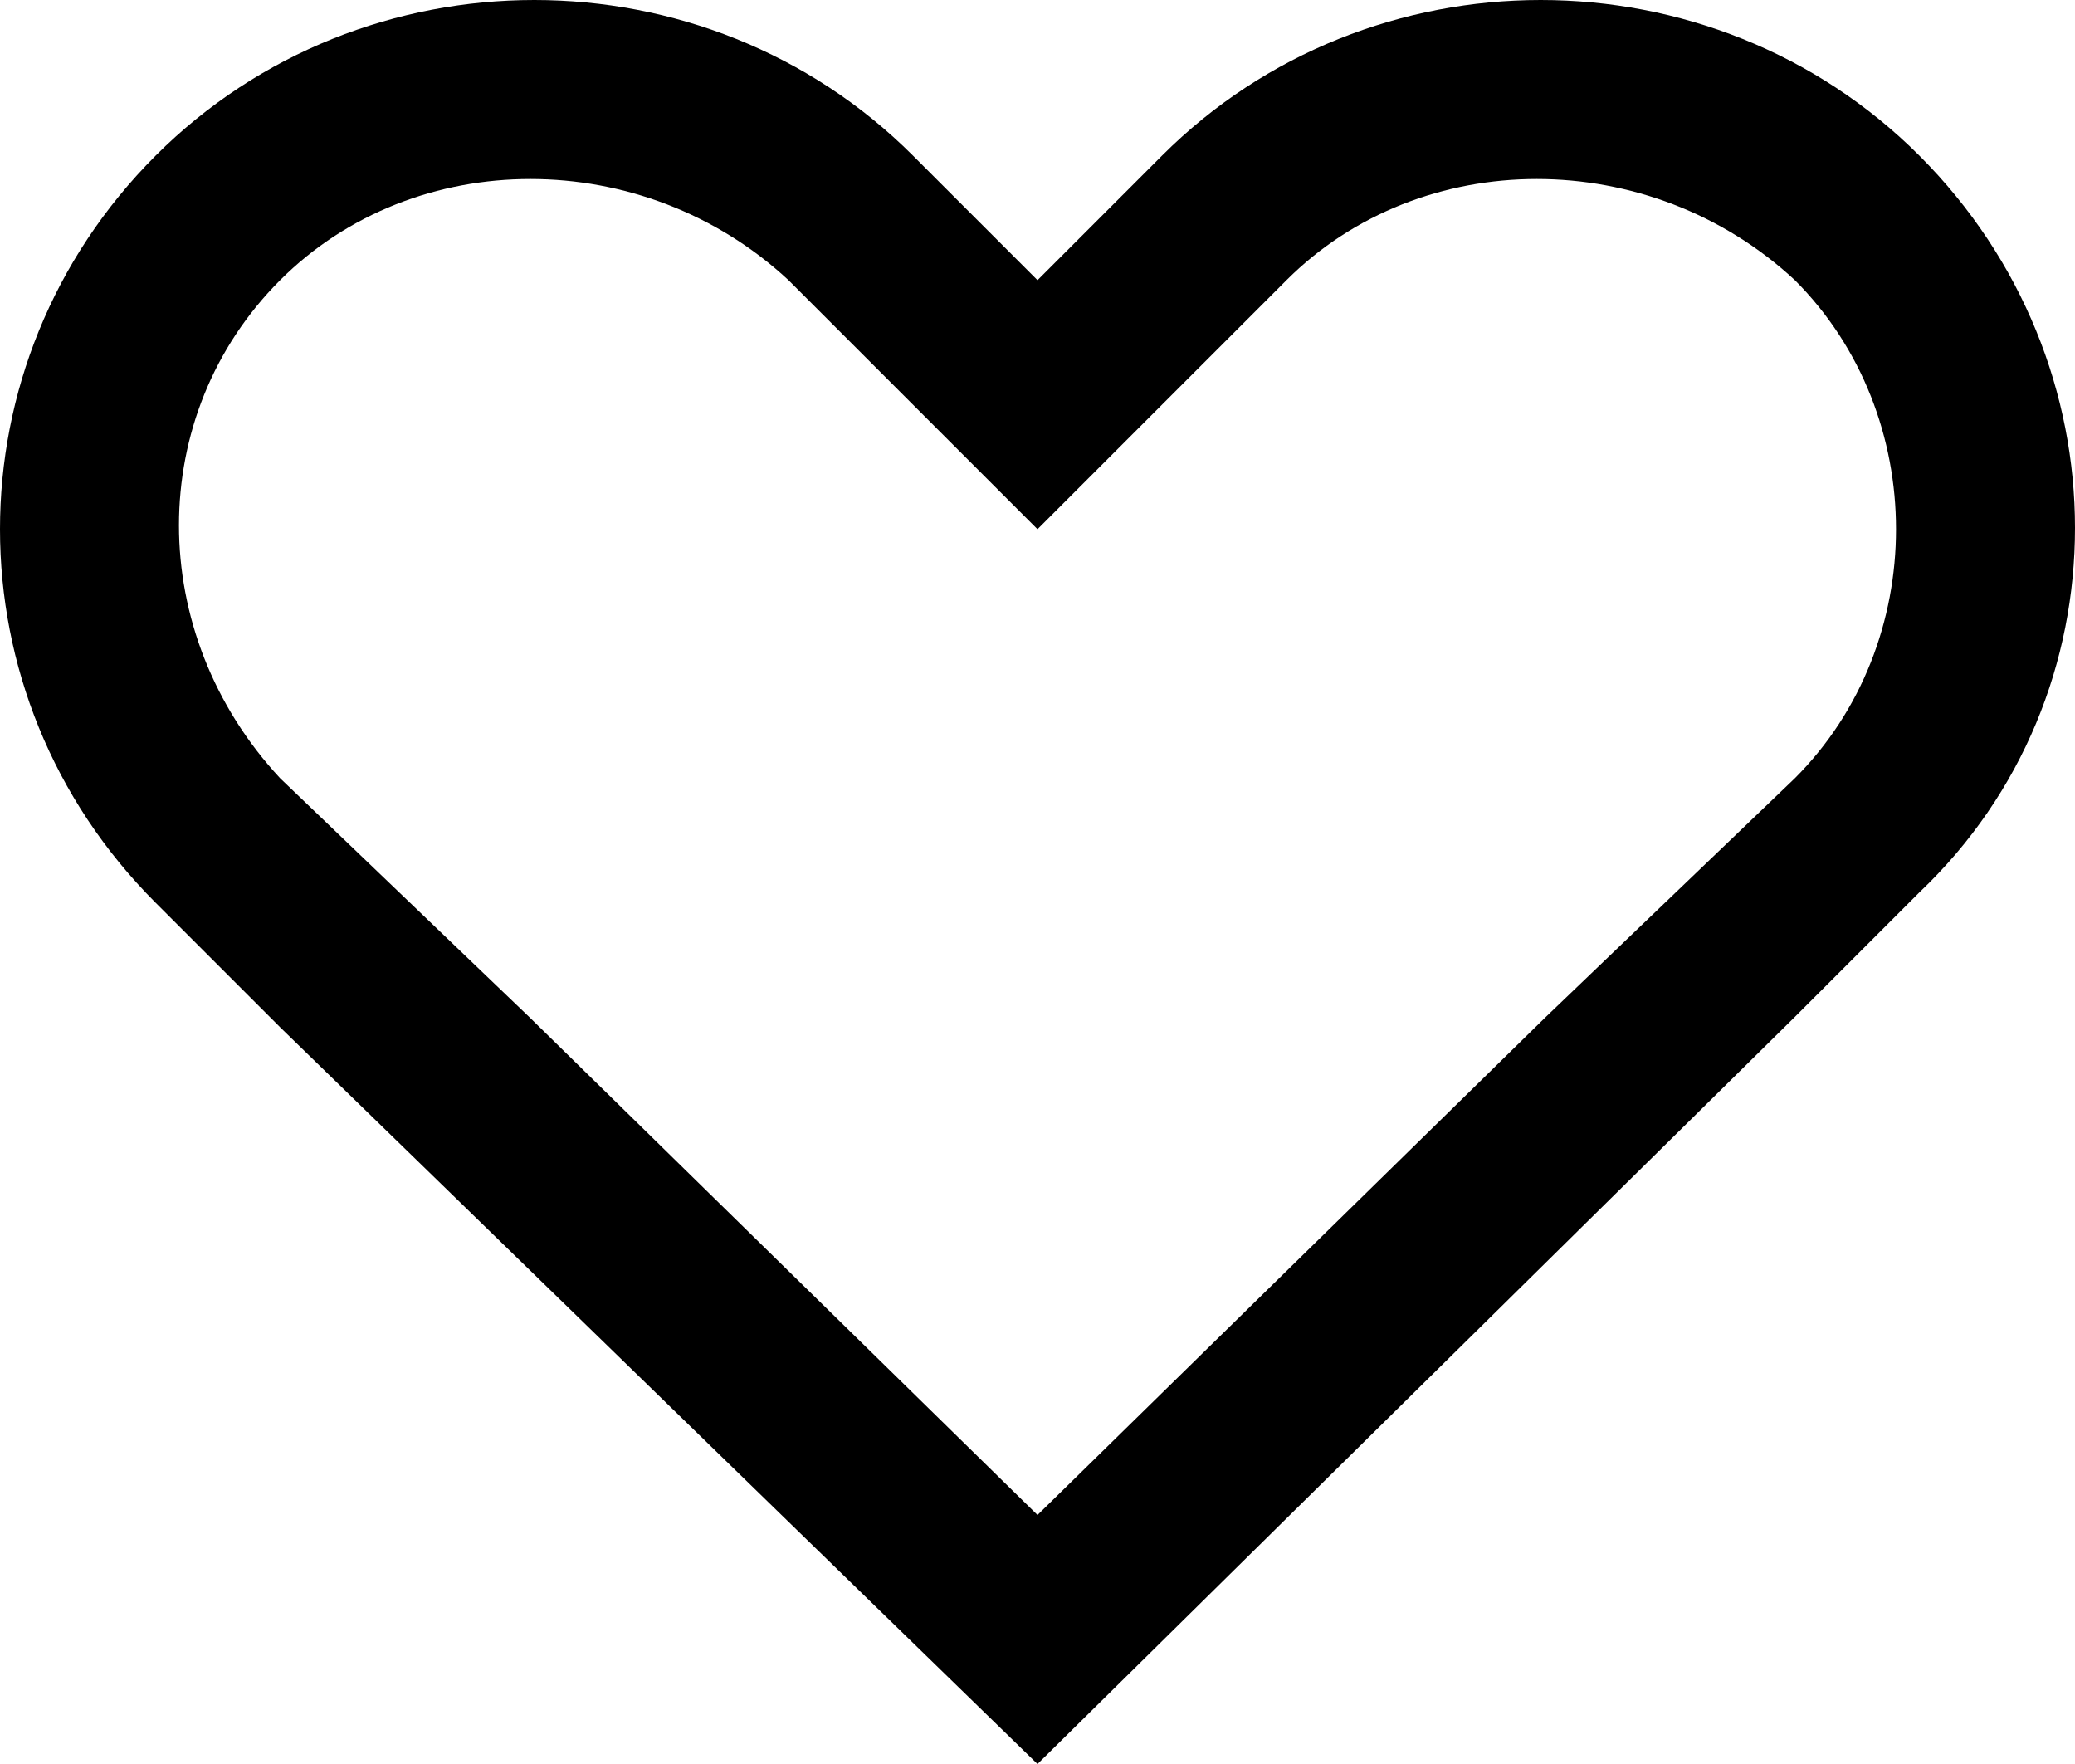
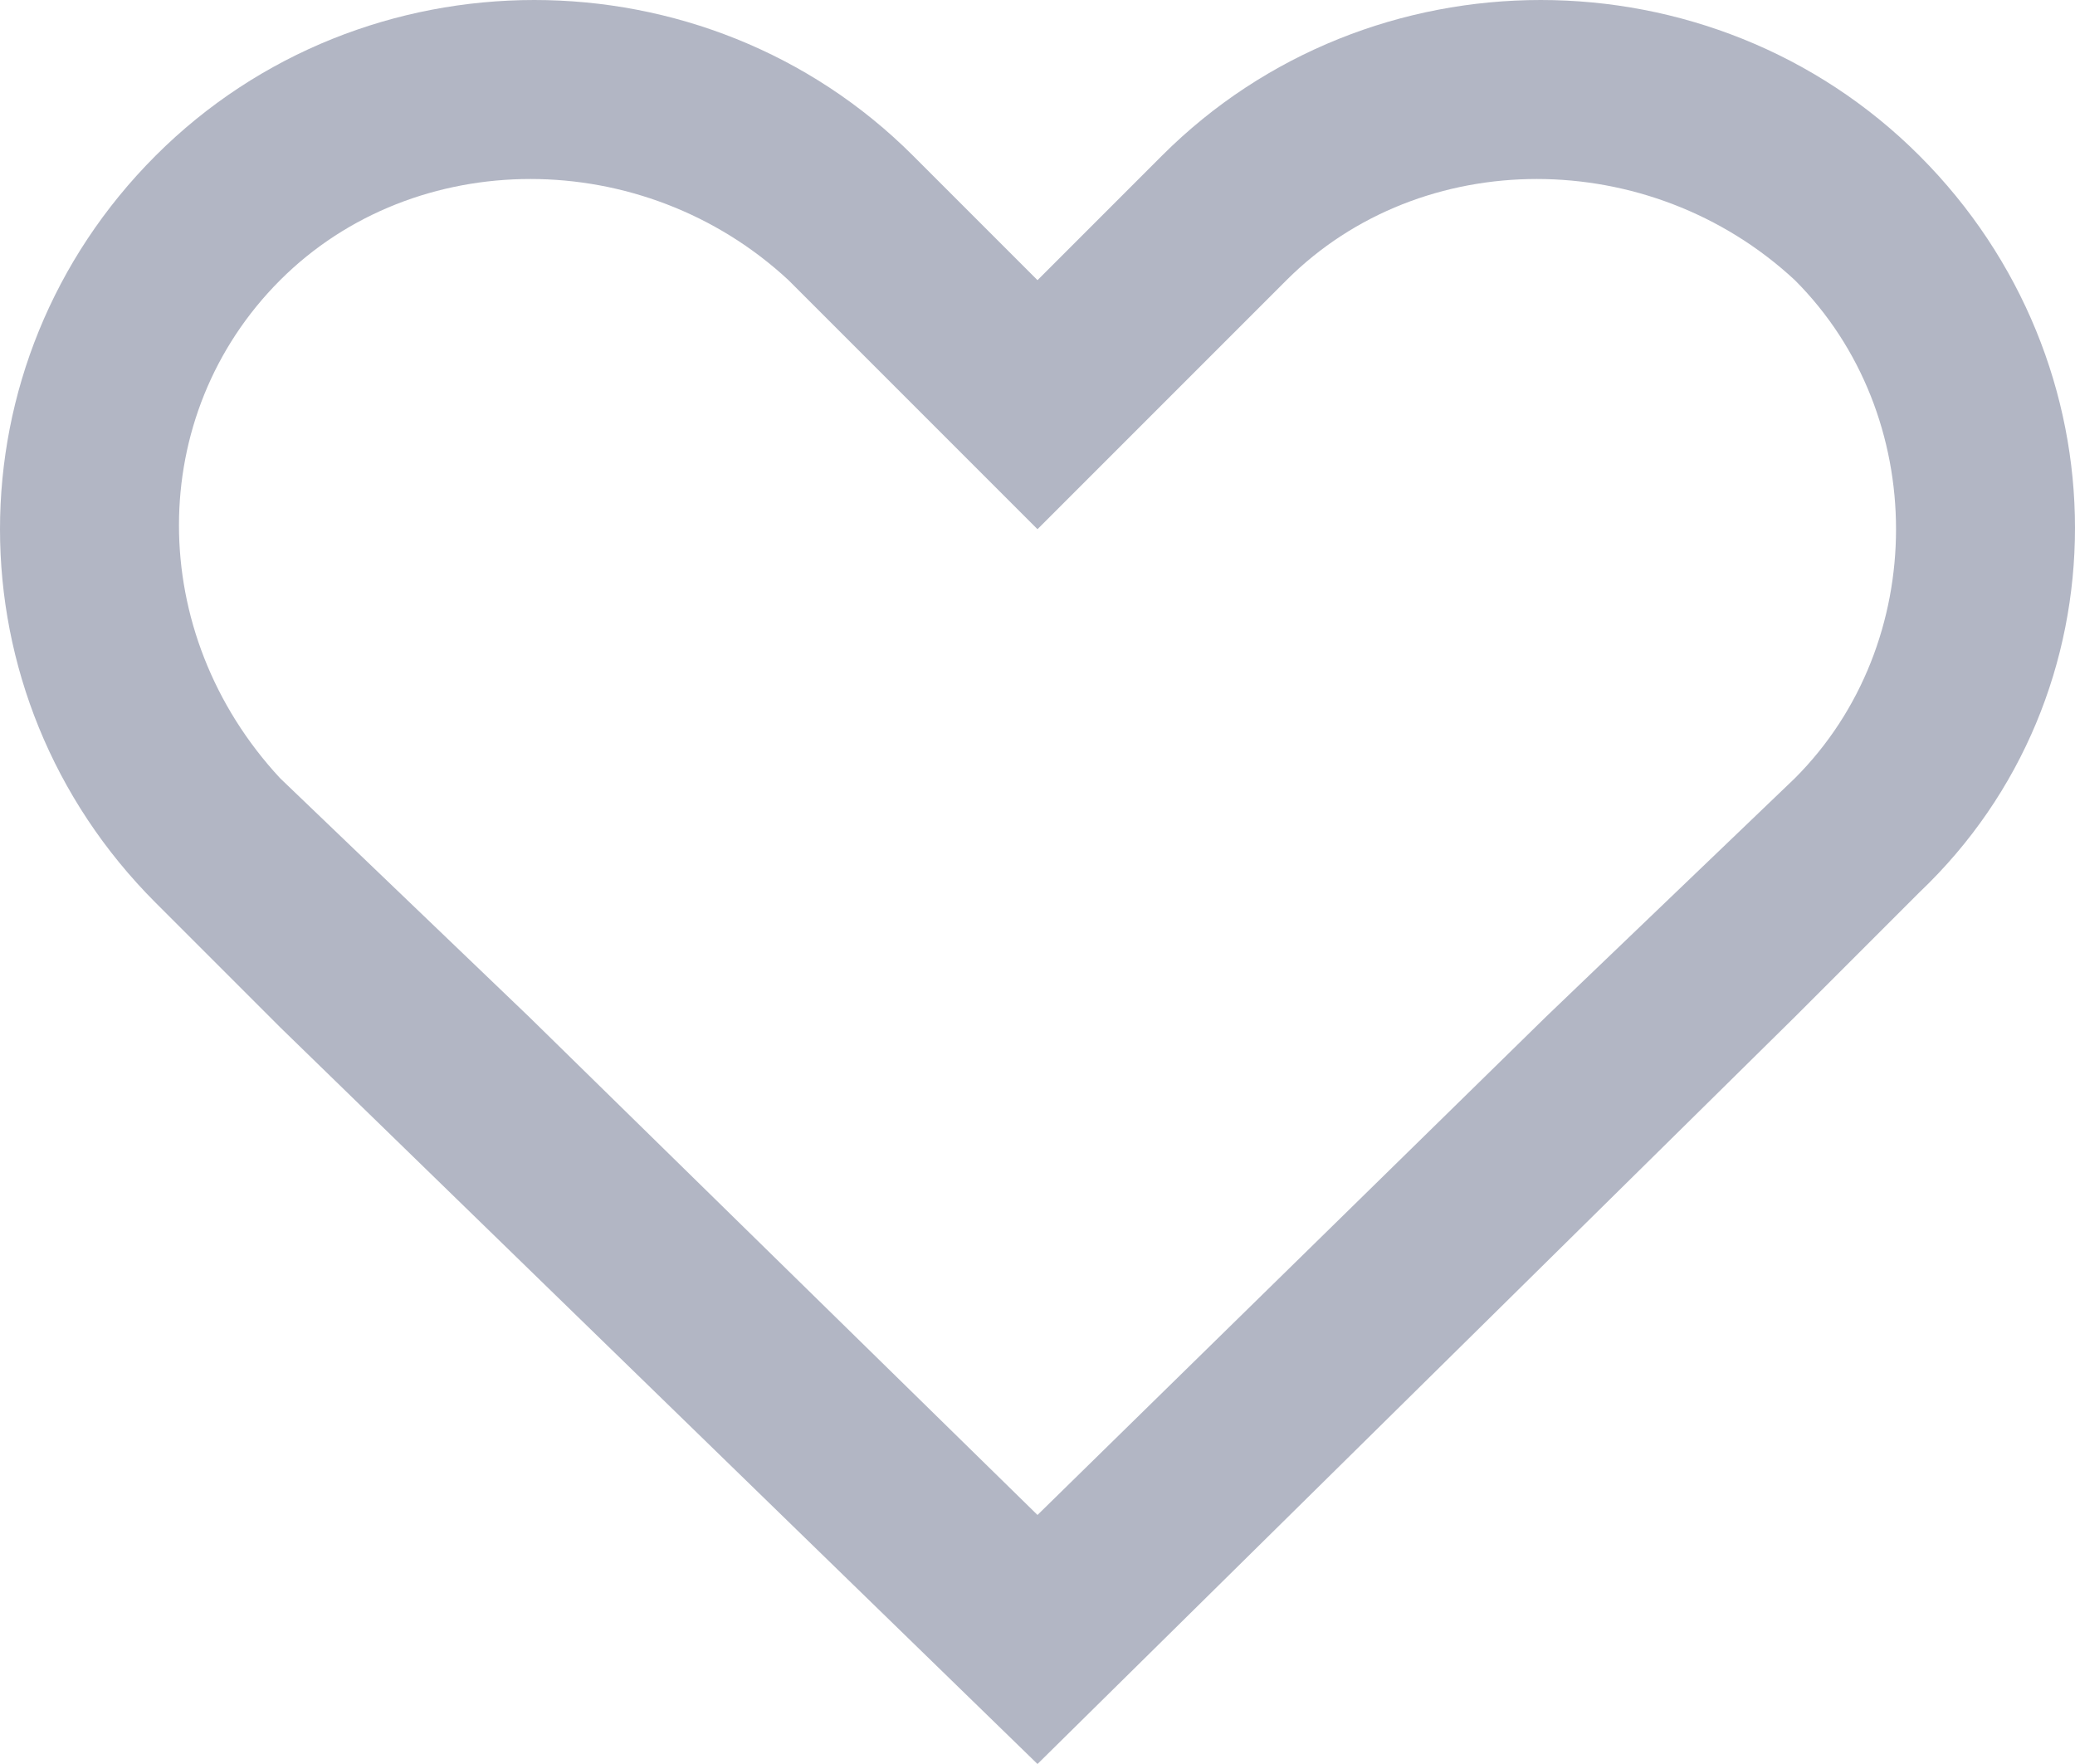
- <svg xmlns="http://www.w3.org/2000/svg" version="1.1" id="heart" x="0px" y="0px" viewBox="0 0 20 17" style="enable-background:new 0 0 20 17;" xml:space="preserve">
+ <svg xmlns="http://www.w3.org/2000/svg" version="1.1" id="heart" x="0px" y="0px" viewBox="0 0 20 17" style="enable-background:new 0 0 20 17;" fill="#b2b6c4" xml:space="preserve">
  <path d="M18.5,1.5c-2-2-5.3-2-7.3,0L10,2.7L8.8,1.5c-2-2-5.3-2-7.3,0c-2,2-2,5.2,0,7.2l1.2,1.2L10,17l7.3-7.2l1.2-1.2   C20.5,6.7,20.5,3.5,18.5,1.5z M14.9,9.8L10,14.6L5.1,9.8L2.7,7.5C1.4,6.1,1.4,4,2.7,2.7c1.3-1.3,3.5-1.3,4.9,0L10,5.1l2.4-2.4   c1.3-1.3,3.5-1.3,4.9,0c1.3,1.3,1.3,3.5,0,4.8L14.9,9.8z" />
</svg>
